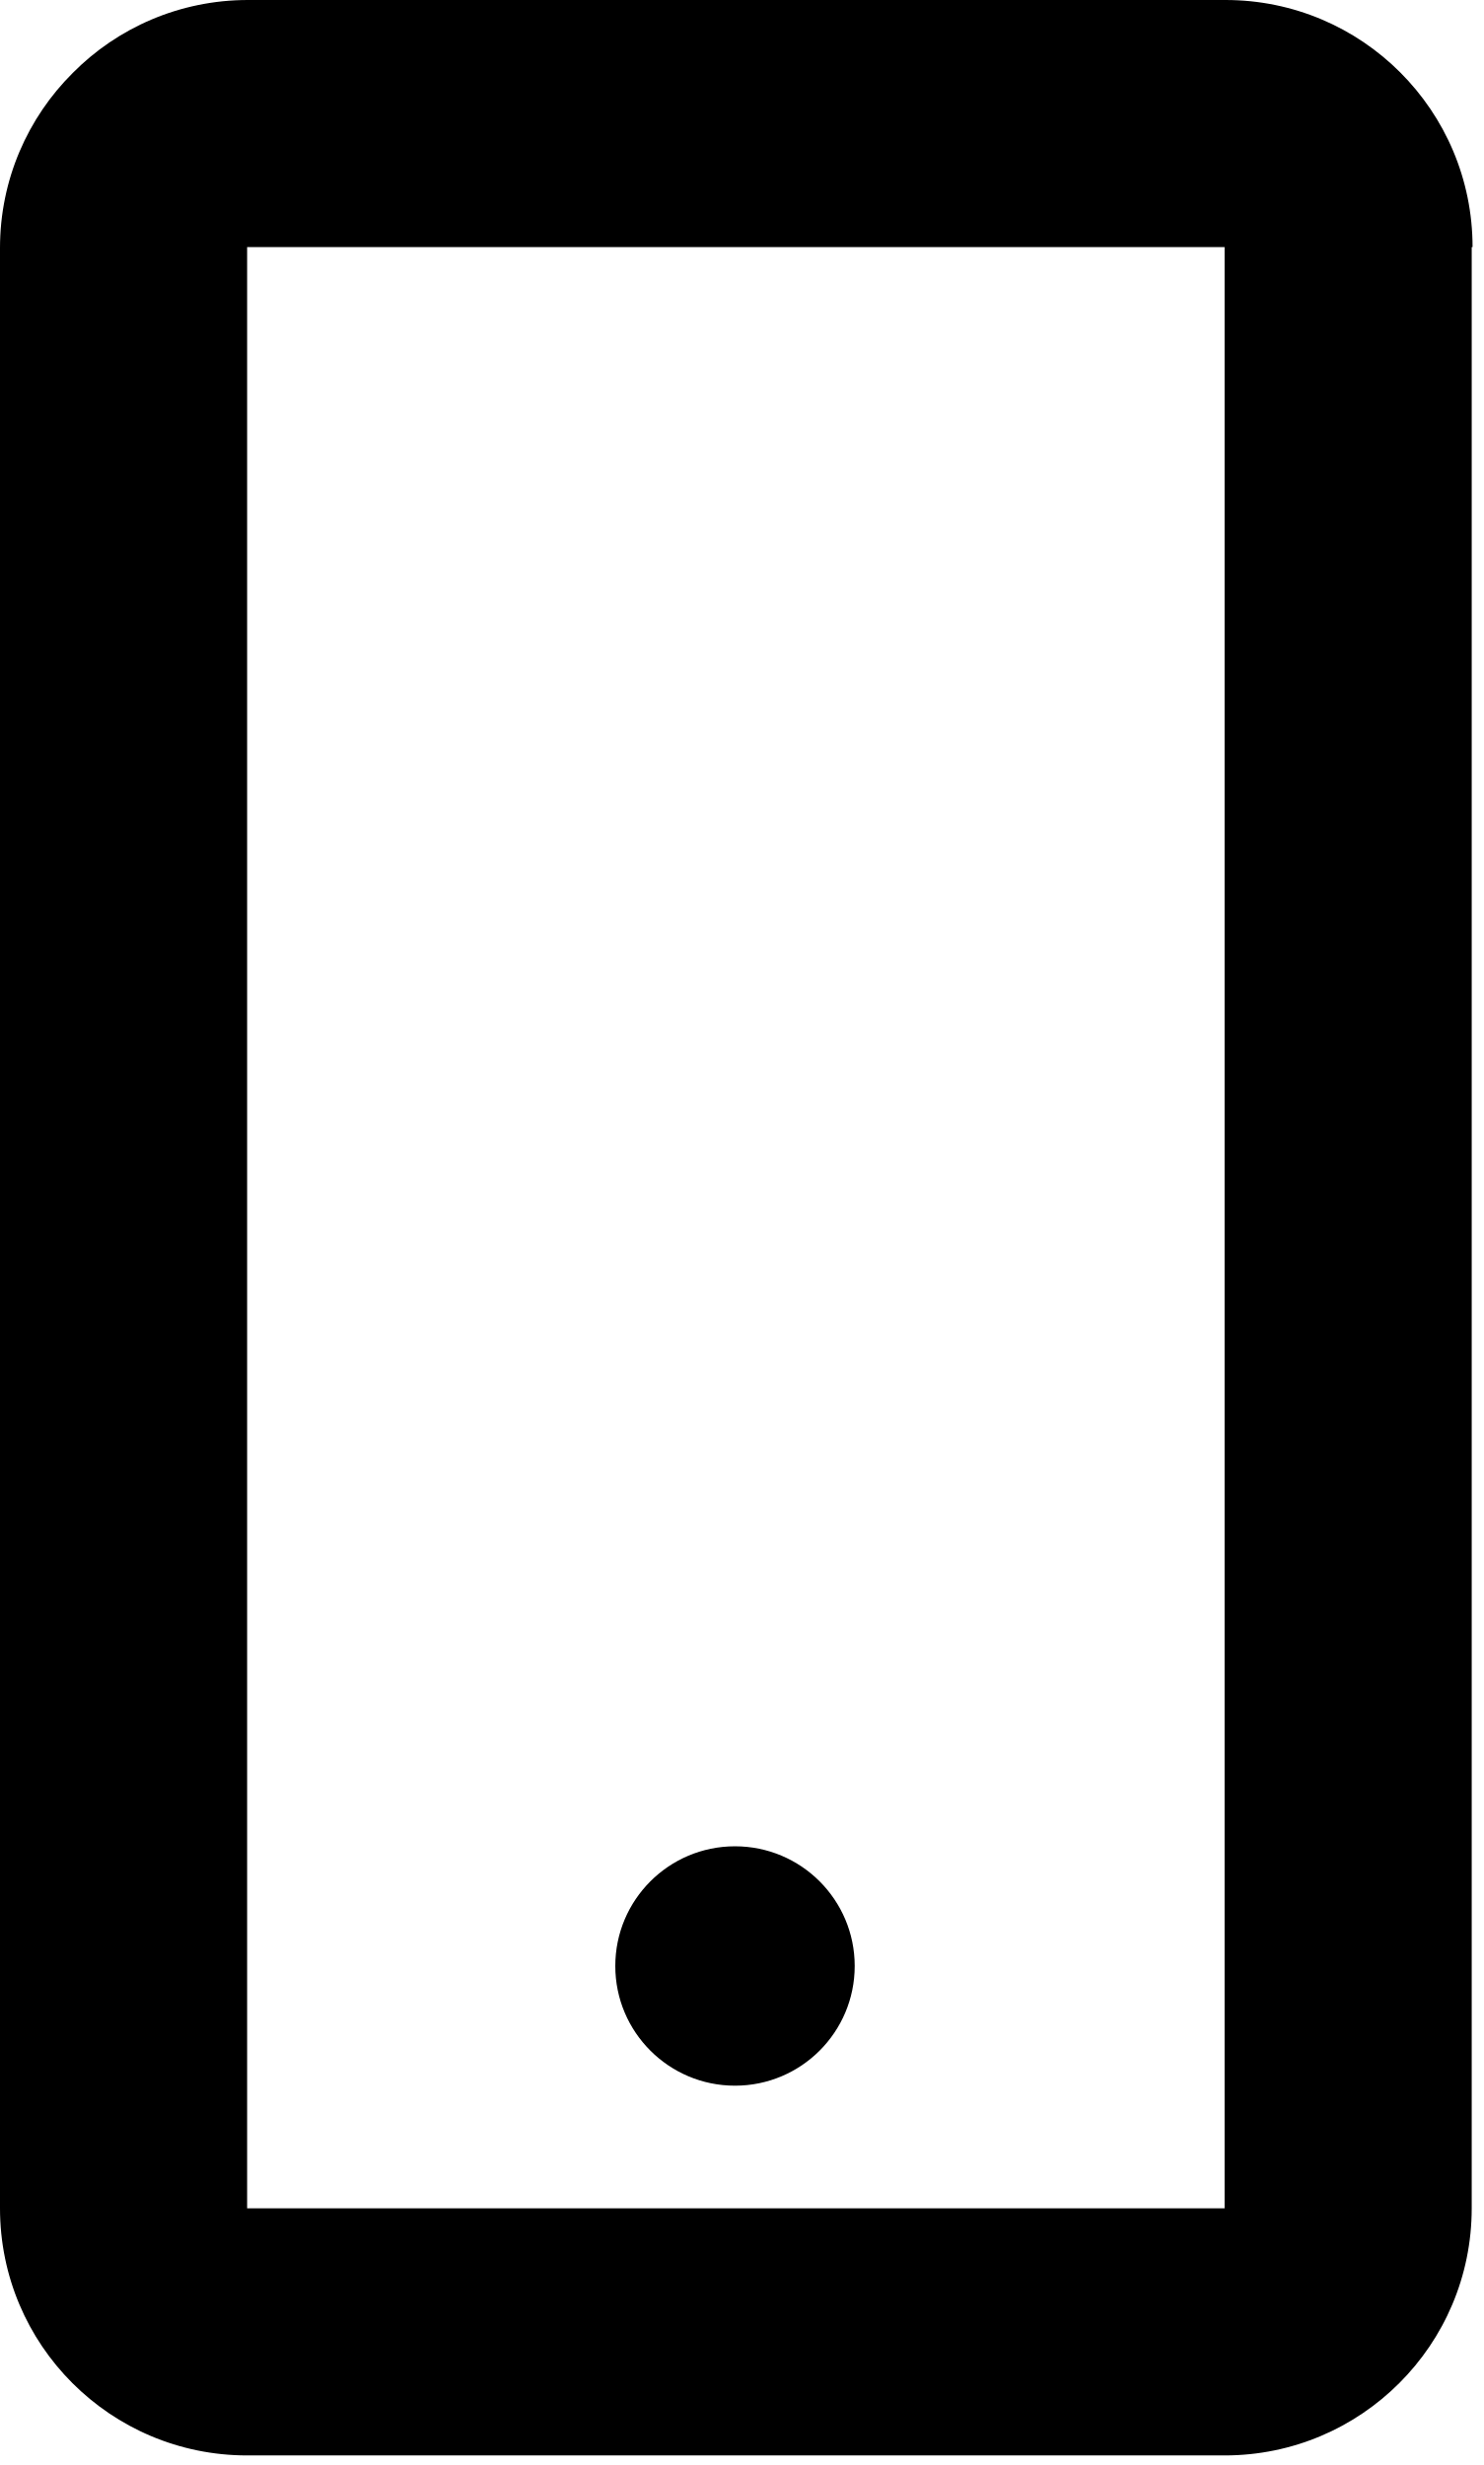
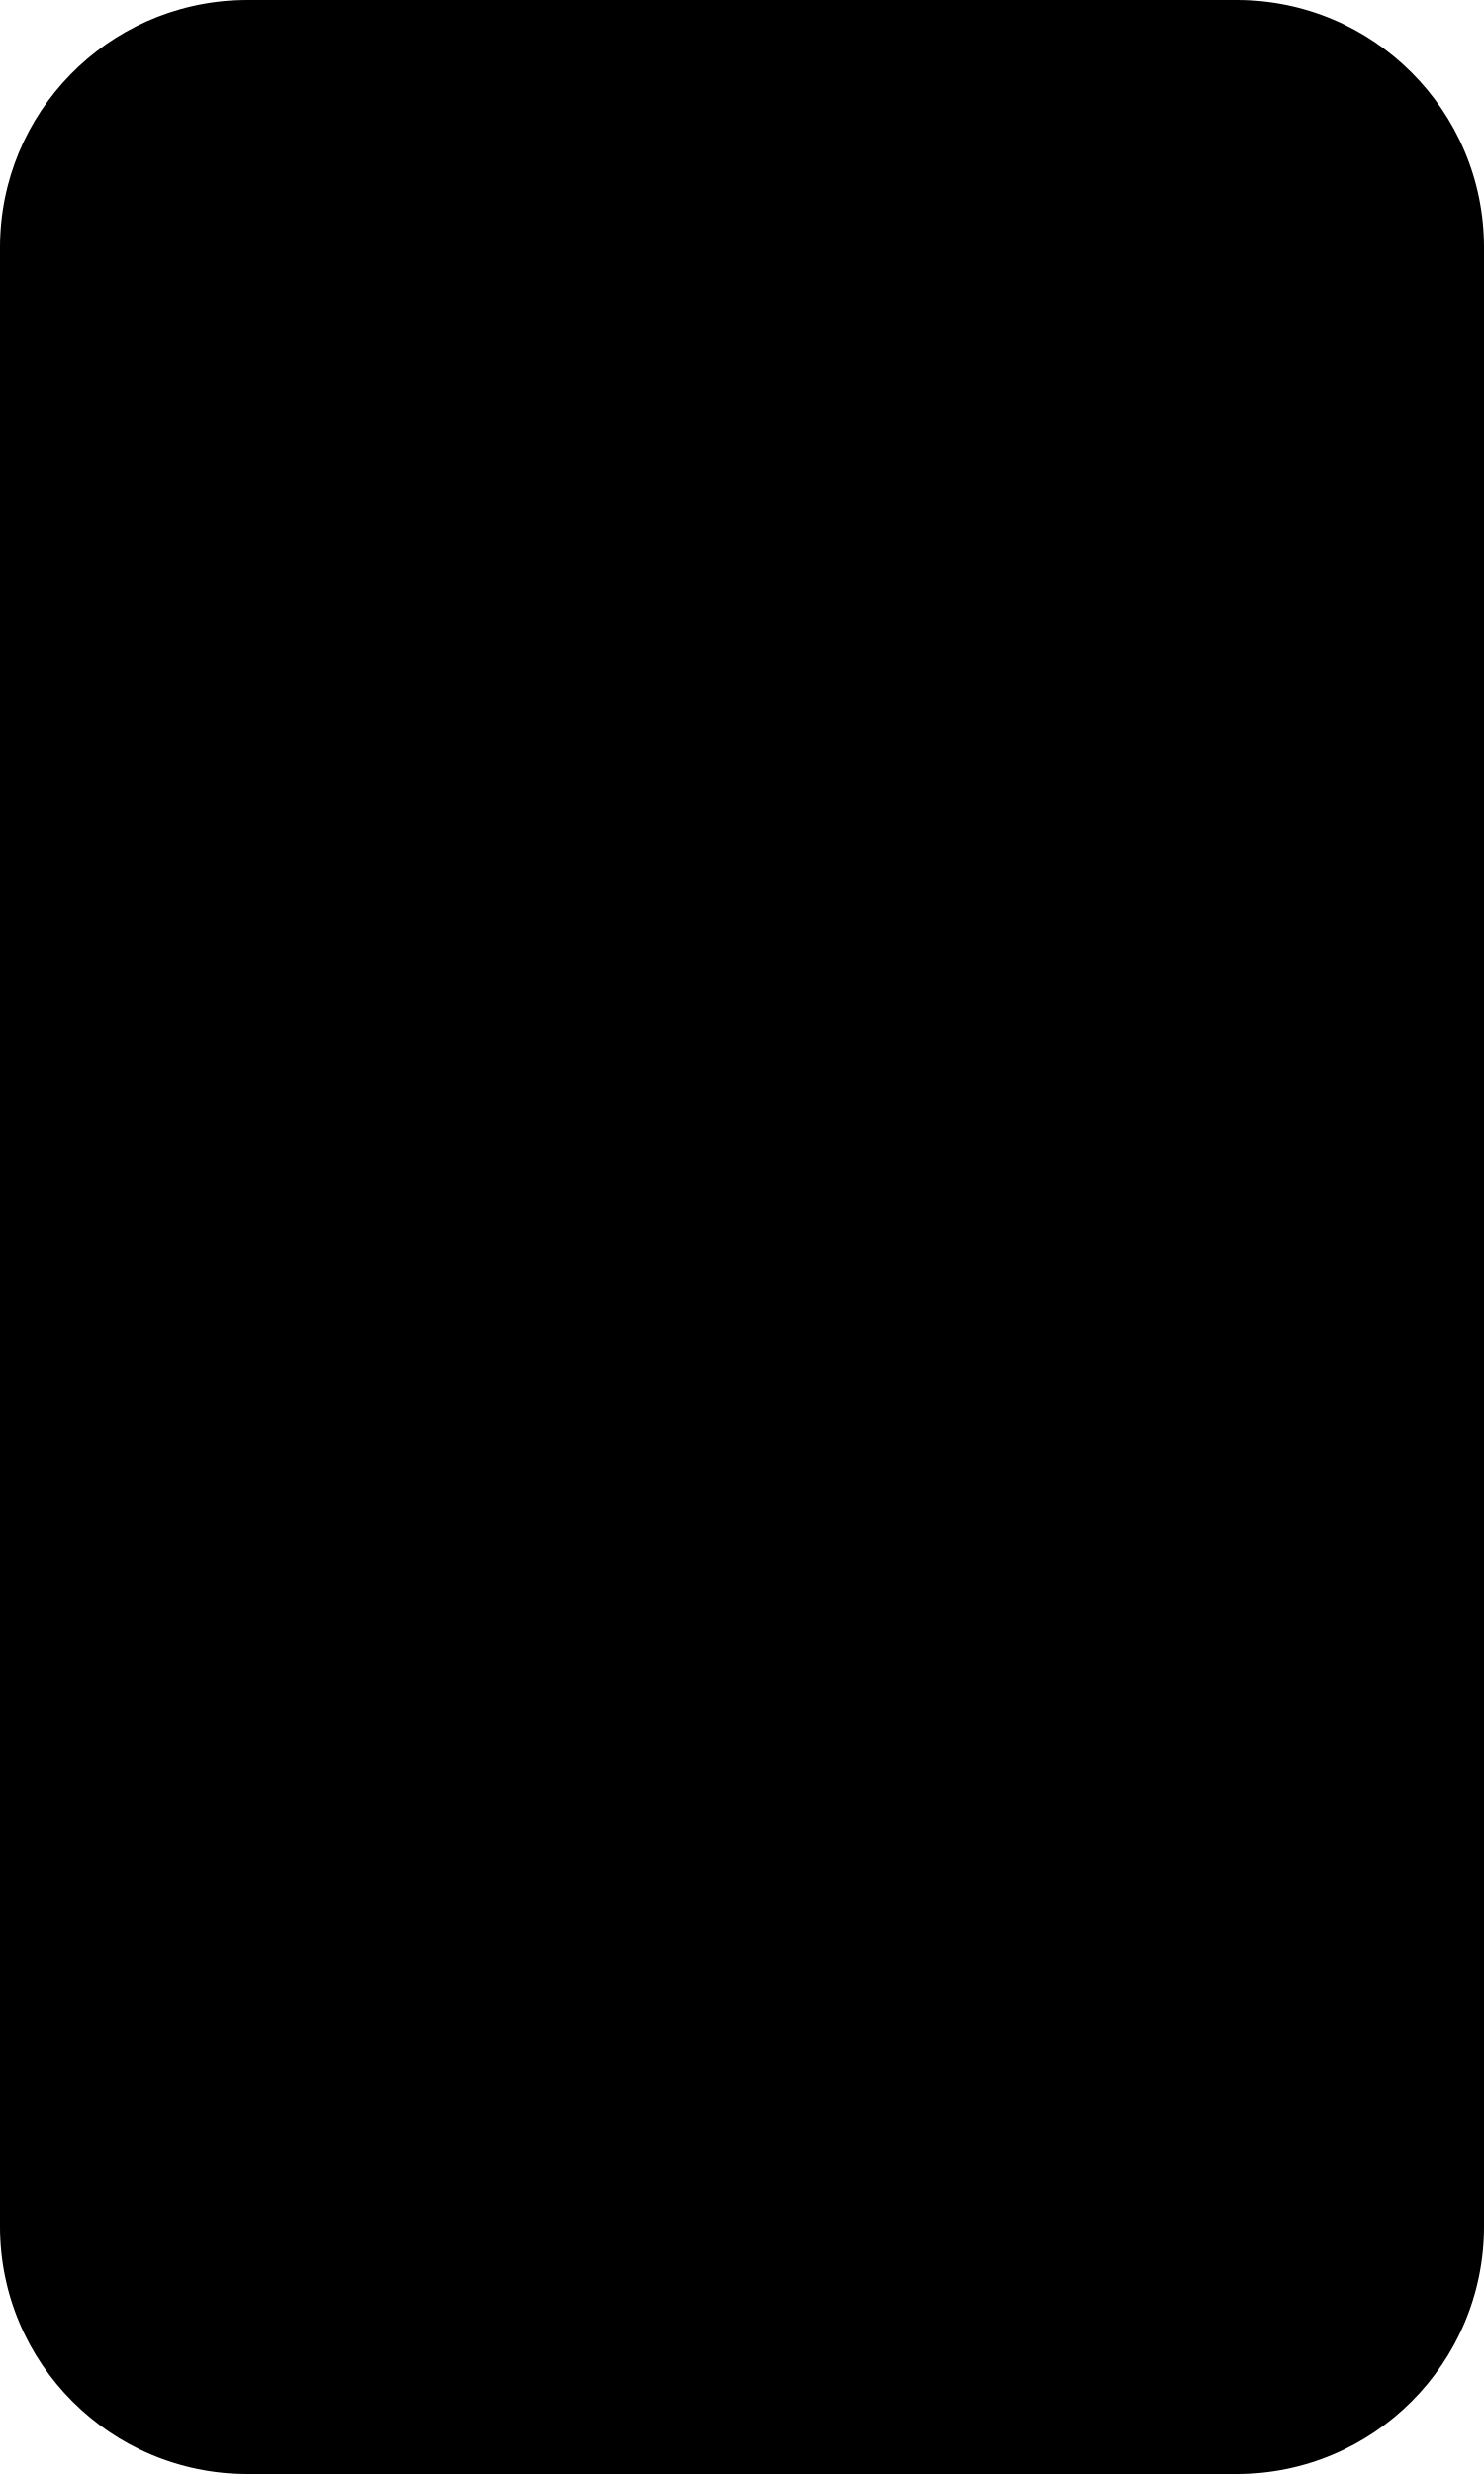
- <svg xmlns="http://www.w3.org/2000/svg" width="121" height="201" viewBox="0 0 121 201" fill="none">
-   <path d="M59.93 170.07C65.32 170.07 69.69 165.7 69.69 160.31C69.69 154.92 65.32 150.55 59.93 150.55C54.54 150.55 50.17 154.92 50.17 160.31C50.17 165.7 54.54 170.07 59.93 170.07Z" fill="black" />
-   <path d="M120.07 20.15C120.07 9.02 111.05 0 99.92 0H20.22C14.64 0 9.58 2.27 5.94 5.94C2.27 9.59 0 14.64 0 20.22V180C0 180 0 180.05 0 180.07C0 191.2 9.02 200.22 20.15 200.22H99.85C110.98 200.22 120 191.2 120 180.07C120 180.07 120 180.02 120 180V20.22C120 20.22 120 20.17 120 20.15H120.08H120.07ZM99.85 180.07H20.15V20.15H99.85V180.08V180.07Z" fill="black" />
+ <svg xmlns="http://www.w3.org/2000/svg" width="120" height="200" viewBox="0 0 120 200" fill="none">
+   <path d="M50 160C50 154.477 54.477 150 60 150C65.523 150 70 154.477 70 160C70 165.523 65.523 170 60 170C54.477 170 50 165.523 50 160Z" fill="black" />
+   <path fill-rule="nonzero" clip-rule="evenodd" d="M0 20C0 9.127 8.676 0.281 19.483 0.007L20 3.49691e-06L100 0C111.046 4.82823e-07 120 8.954 120 20L120 180C120 191.046 111.046 200 100 200H20C8.954 200 7.47664e-06 191.046 6.99382e-06 180L0 20Z M100 180L20 180 20 20 100 20 100 180Z" fill="black" />
</svg>
